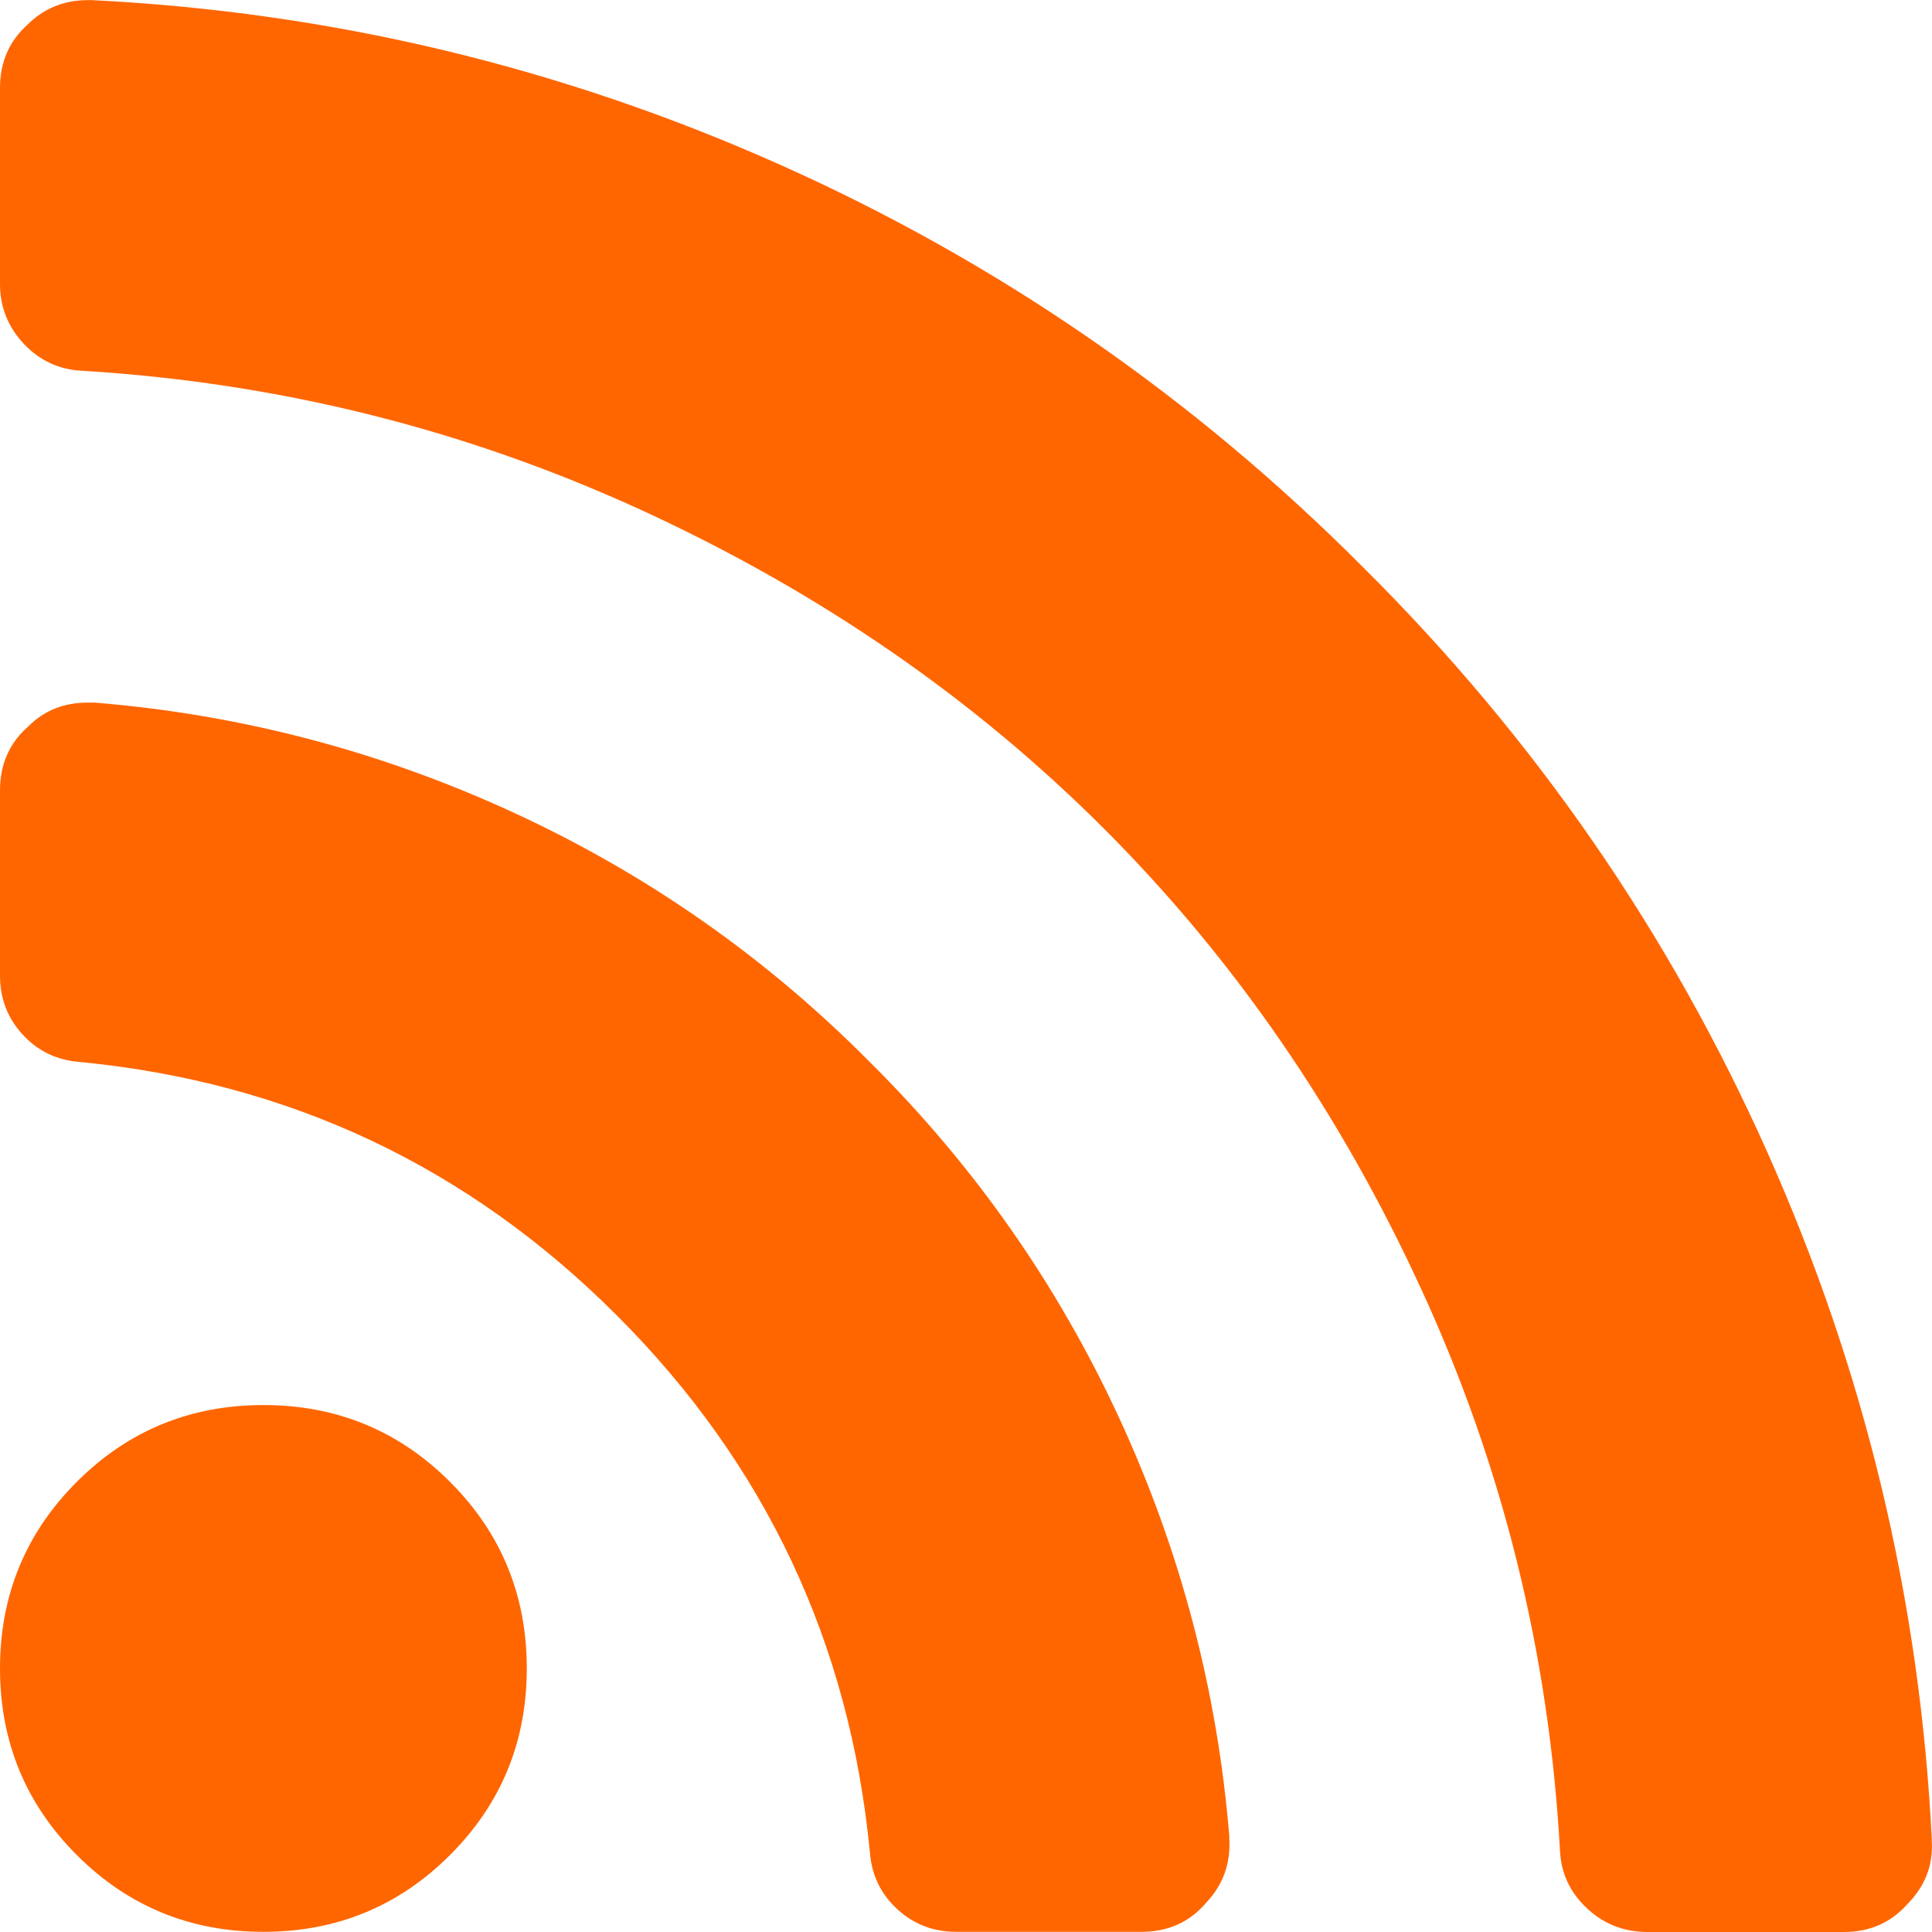
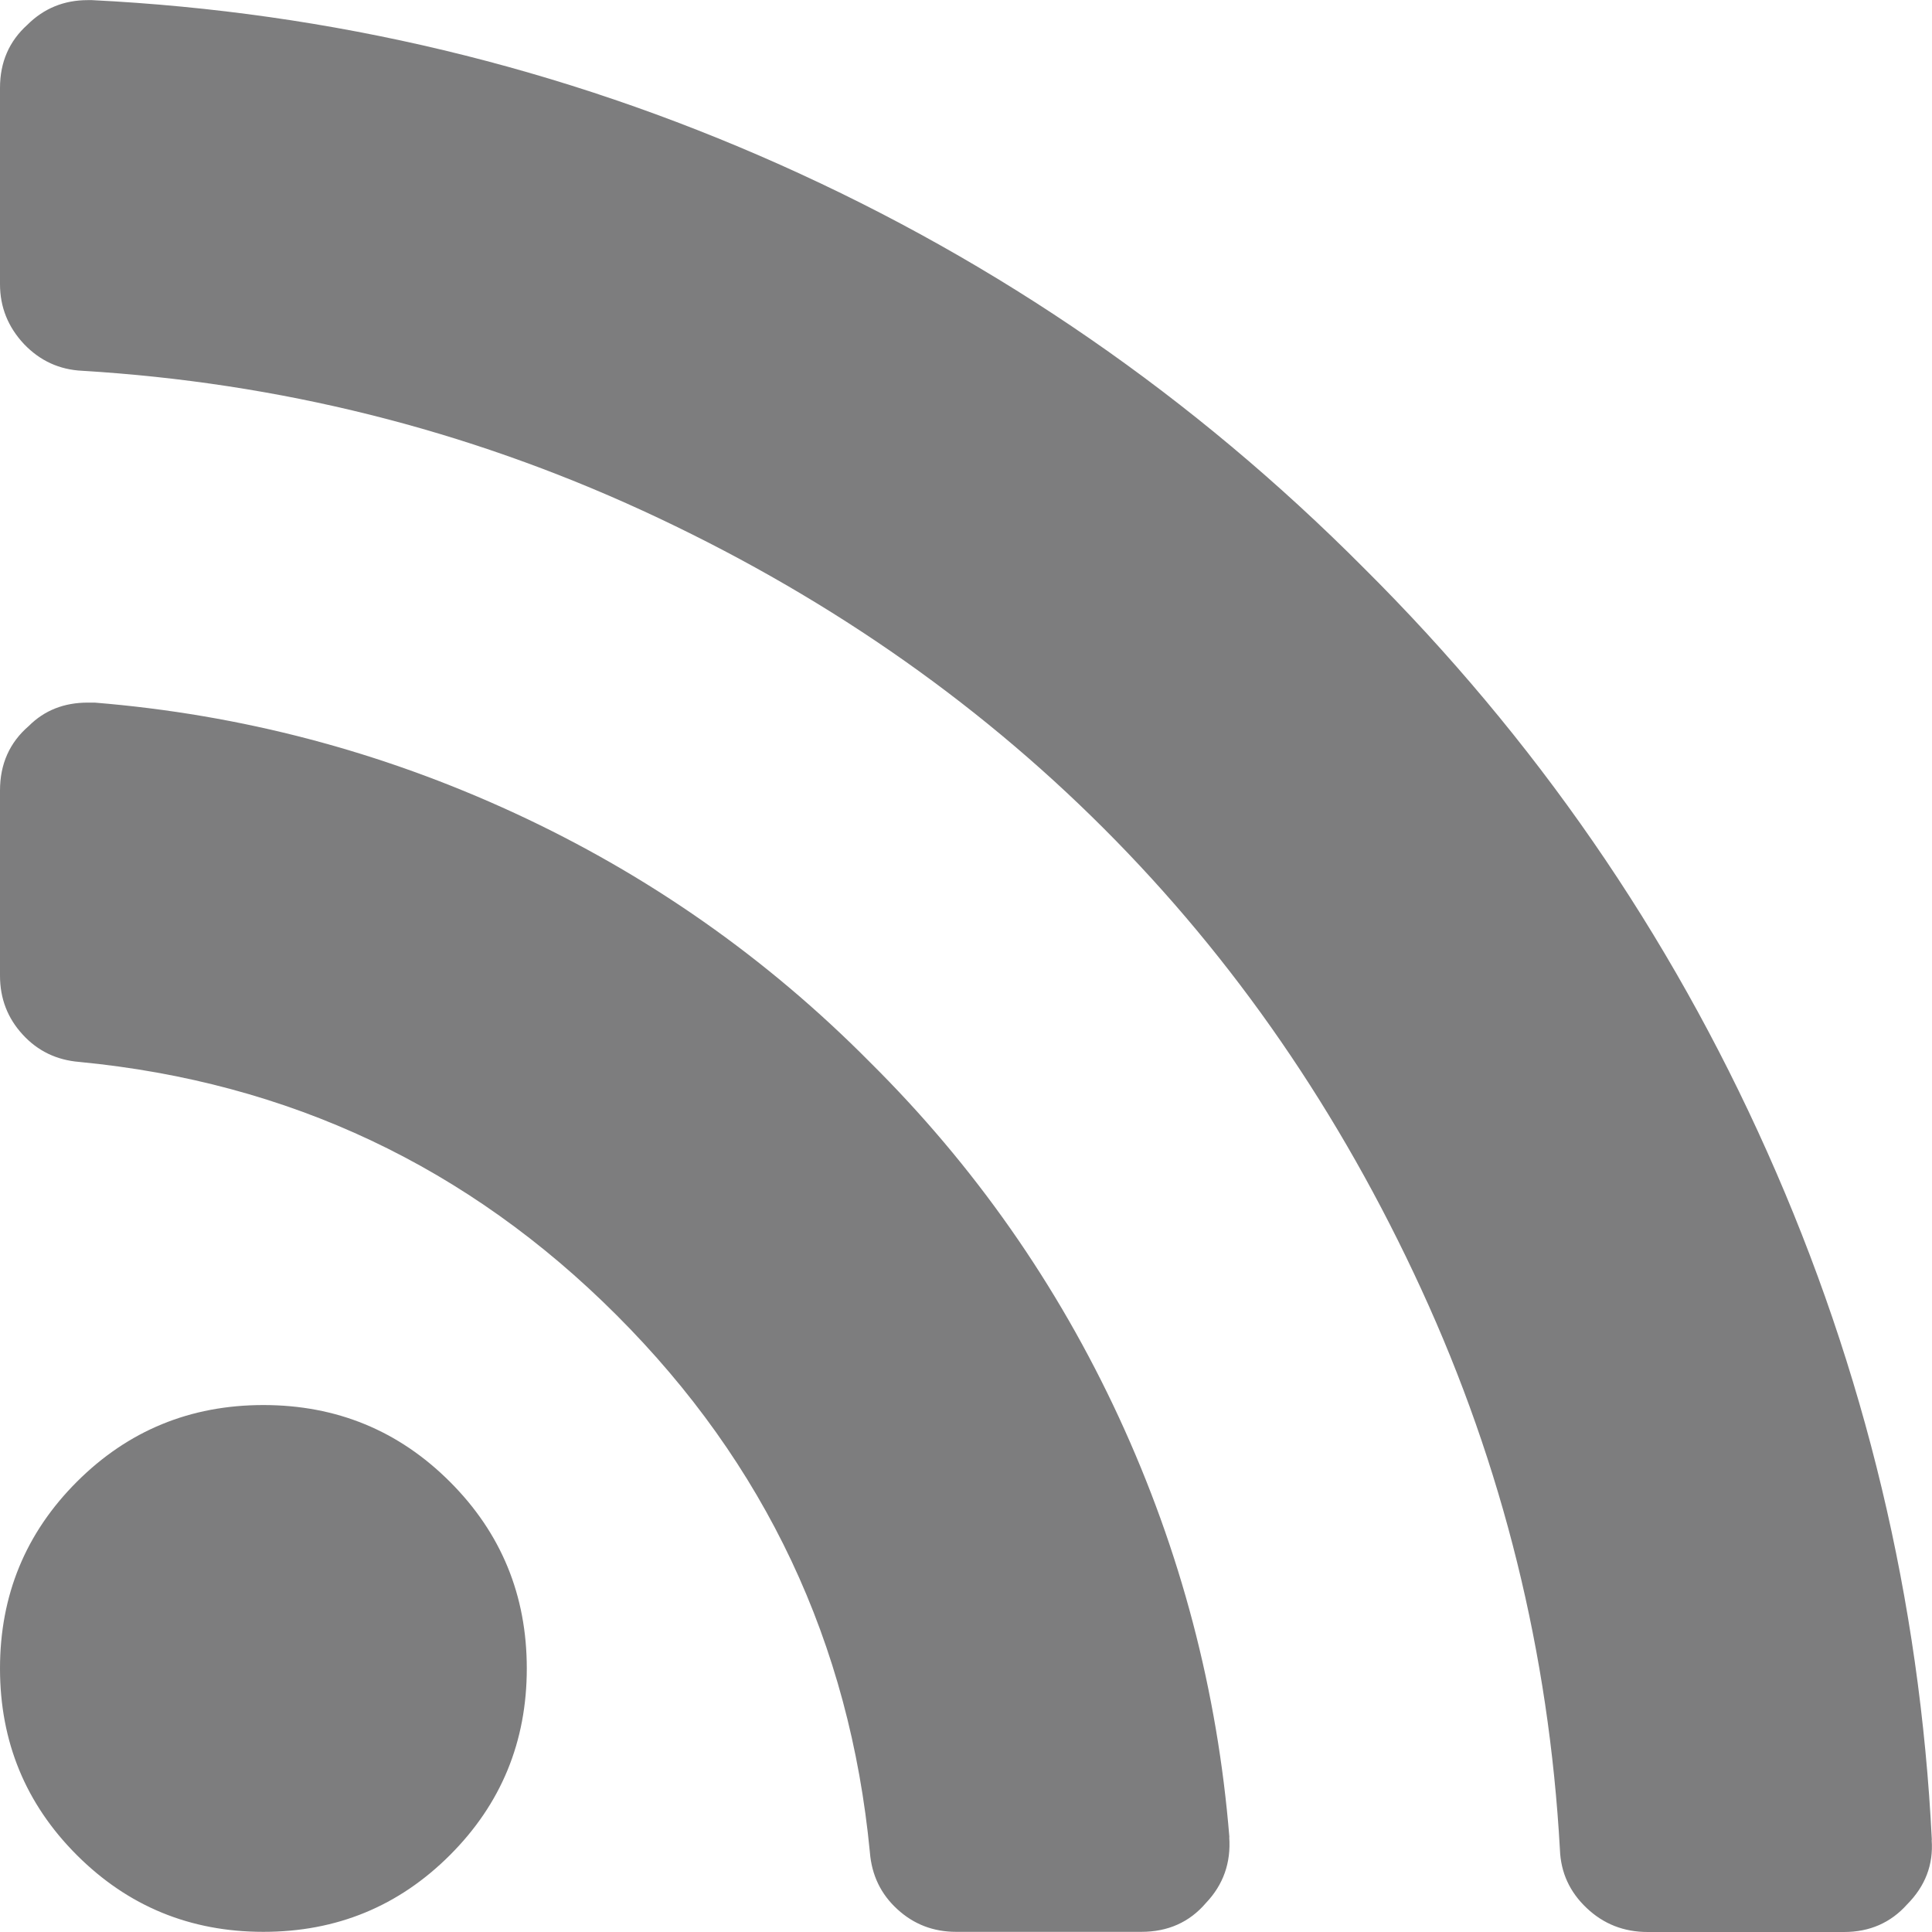
<svg xmlns="http://www.w3.org/2000/svg" version="1.1" id="svg2" viewBox="0 0 12 12" height="12" width="12">
  <defs id="defs4" />
  <g transform="translate(-72.08867,-1434.865)" id="layer1" />
-   <path style="fill:#ff6600;fill-opacity:1" id="rect3336" d="m 3.272,10.363 q 0,0.682 -0.477,1.159 -0.477,0.477 -1.159,0.477 -0.682,0 -1.159,-0.477 Q 1.5207934e-7,11.045 1.5207934e-7,10.363 q 0,-0.682 0.477,-1.159 0.477,-0.477 1.159,-0.477 0.682,0 1.159,0.477 0.477,0.477 0.477,1.159 z m 4.363,1.048 q 0.017,0.239 -0.145,0.409 -0.153,0.179 -0.401,0.179 l -1.15,0 q -0.213,0 -0.366,-0.141 Q 5.42,11.718 5.403,11.505 5.215,9.553 3.83,8.169 2.446,6.784 0.494,6.596 0.281,6.579 0.141,6.426 1.5207934e-7,6.273 1.5207934e-7,6.06 l 0,-1.15 q 0,-0.247 0.179,-0.401 0.145,-0.145 0.366,-0.145 l 0.043,0 q 1.363,0.111 2.608,0.686 1.244,0.575 2.207,1.547 0.971,0.963 1.547,2.207 0.575,1.244 0.686,2.608 z m 4.363,0.017 q 0.017,0.23 -0.153,0.401 -0.153,0.171 -0.392,0.171 l -1.219,0 q -0.222,0 -0.379,-0.149 -0.158,-0.149 -0.166,-0.362 -0.102,-1.832 -0.861,-3.481 -0.758,-1.649 -1.973,-2.863 -1.214,-1.214 -2.863,-1.973 -1.649,-0.758 -3.481,-0.869 -0.213,-0.01 -0.362,-0.166 Q 1.5207934e-7,1.978 1.5207934e-7,1.765 l 0,-1.219 q 0,-0.239 0.17,-0.392 Q 0.324,7.4916553e-4 0.545,7.4916553e-4 l 0.026,0 Q 2.804,0.112 4.845,1.023 q 2.041,0.912 3.626,2.505 1.594,1.585 2.505,3.626 0.912,2.041 1.023,4.274 z" />
+   <path style="fill:#000003;fill-opacity:0.511" id="rect3336" d="m 3.272,10.363 q 0,0.682 -0.477,1.159 -0.477,0.477 -1.159,0.477 -0.682,0 -1.159,-0.477 Q 1.5207934e-7,11.045 1.5207934e-7,10.363 q 0,-0.682 0.477,-1.159 0.477,-0.477 1.159,-0.477 0.682,0 1.159,0.477 0.477,0.477 0.477,1.159 z m 4.363,1.048 q 0.017,0.239 -0.145,0.409 -0.153,0.179 -0.401,0.179 l -1.15,0 q -0.213,0 -0.366,-0.141 Q 5.42,11.718 5.403,11.505 5.215,9.553 3.83,8.169 2.446,6.784 0.494,6.596 0.281,6.579 0.141,6.426 1.5207934e-7,6.273 1.5207934e-7,6.06 l 0,-1.15 q 0,-0.247 0.179,-0.401 0.145,-0.145 0.366,-0.145 l 0.043,0 q 1.363,0.111 2.608,0.686 1.244,0.575 2.207,1.547 0.971,0.963 1.547,2.207 0.575,1.244 0.686,2.608 z m 4.363,0.017 q 0.017,0.23 -0.153,0.401 -0.153,0.171 -0.392,0.171 l -1.219,0 q -0.222,0 -0.379,-0.149 -0.158,-0.149 -0.166,-0.362 -0.102,-1.832 -0.861,-3.481 -0.758,-1.649 -1.973,-2.863 -1.214,-1.214 -2.863,-1.973 -1.649,-0.758 -3.481,-0.869 -0.213,-0.01 -0.362,-0.166 Q 1.5207934e-7,1.978 1.5207934e-7,1.765 l 0,-1.219 q 0,-0.239 0.17,-0.392 Q 0.324,7.4916553e-4 0.545,7.4916553e-4 l 0.026,0 Q 2.804,0.112 4.845,1.023 q 2.041,0.912 3.626,2.505 1.594,1.585 2.505,3.626 0.912,2.041 1.023,4.274 z" />
</svg>
